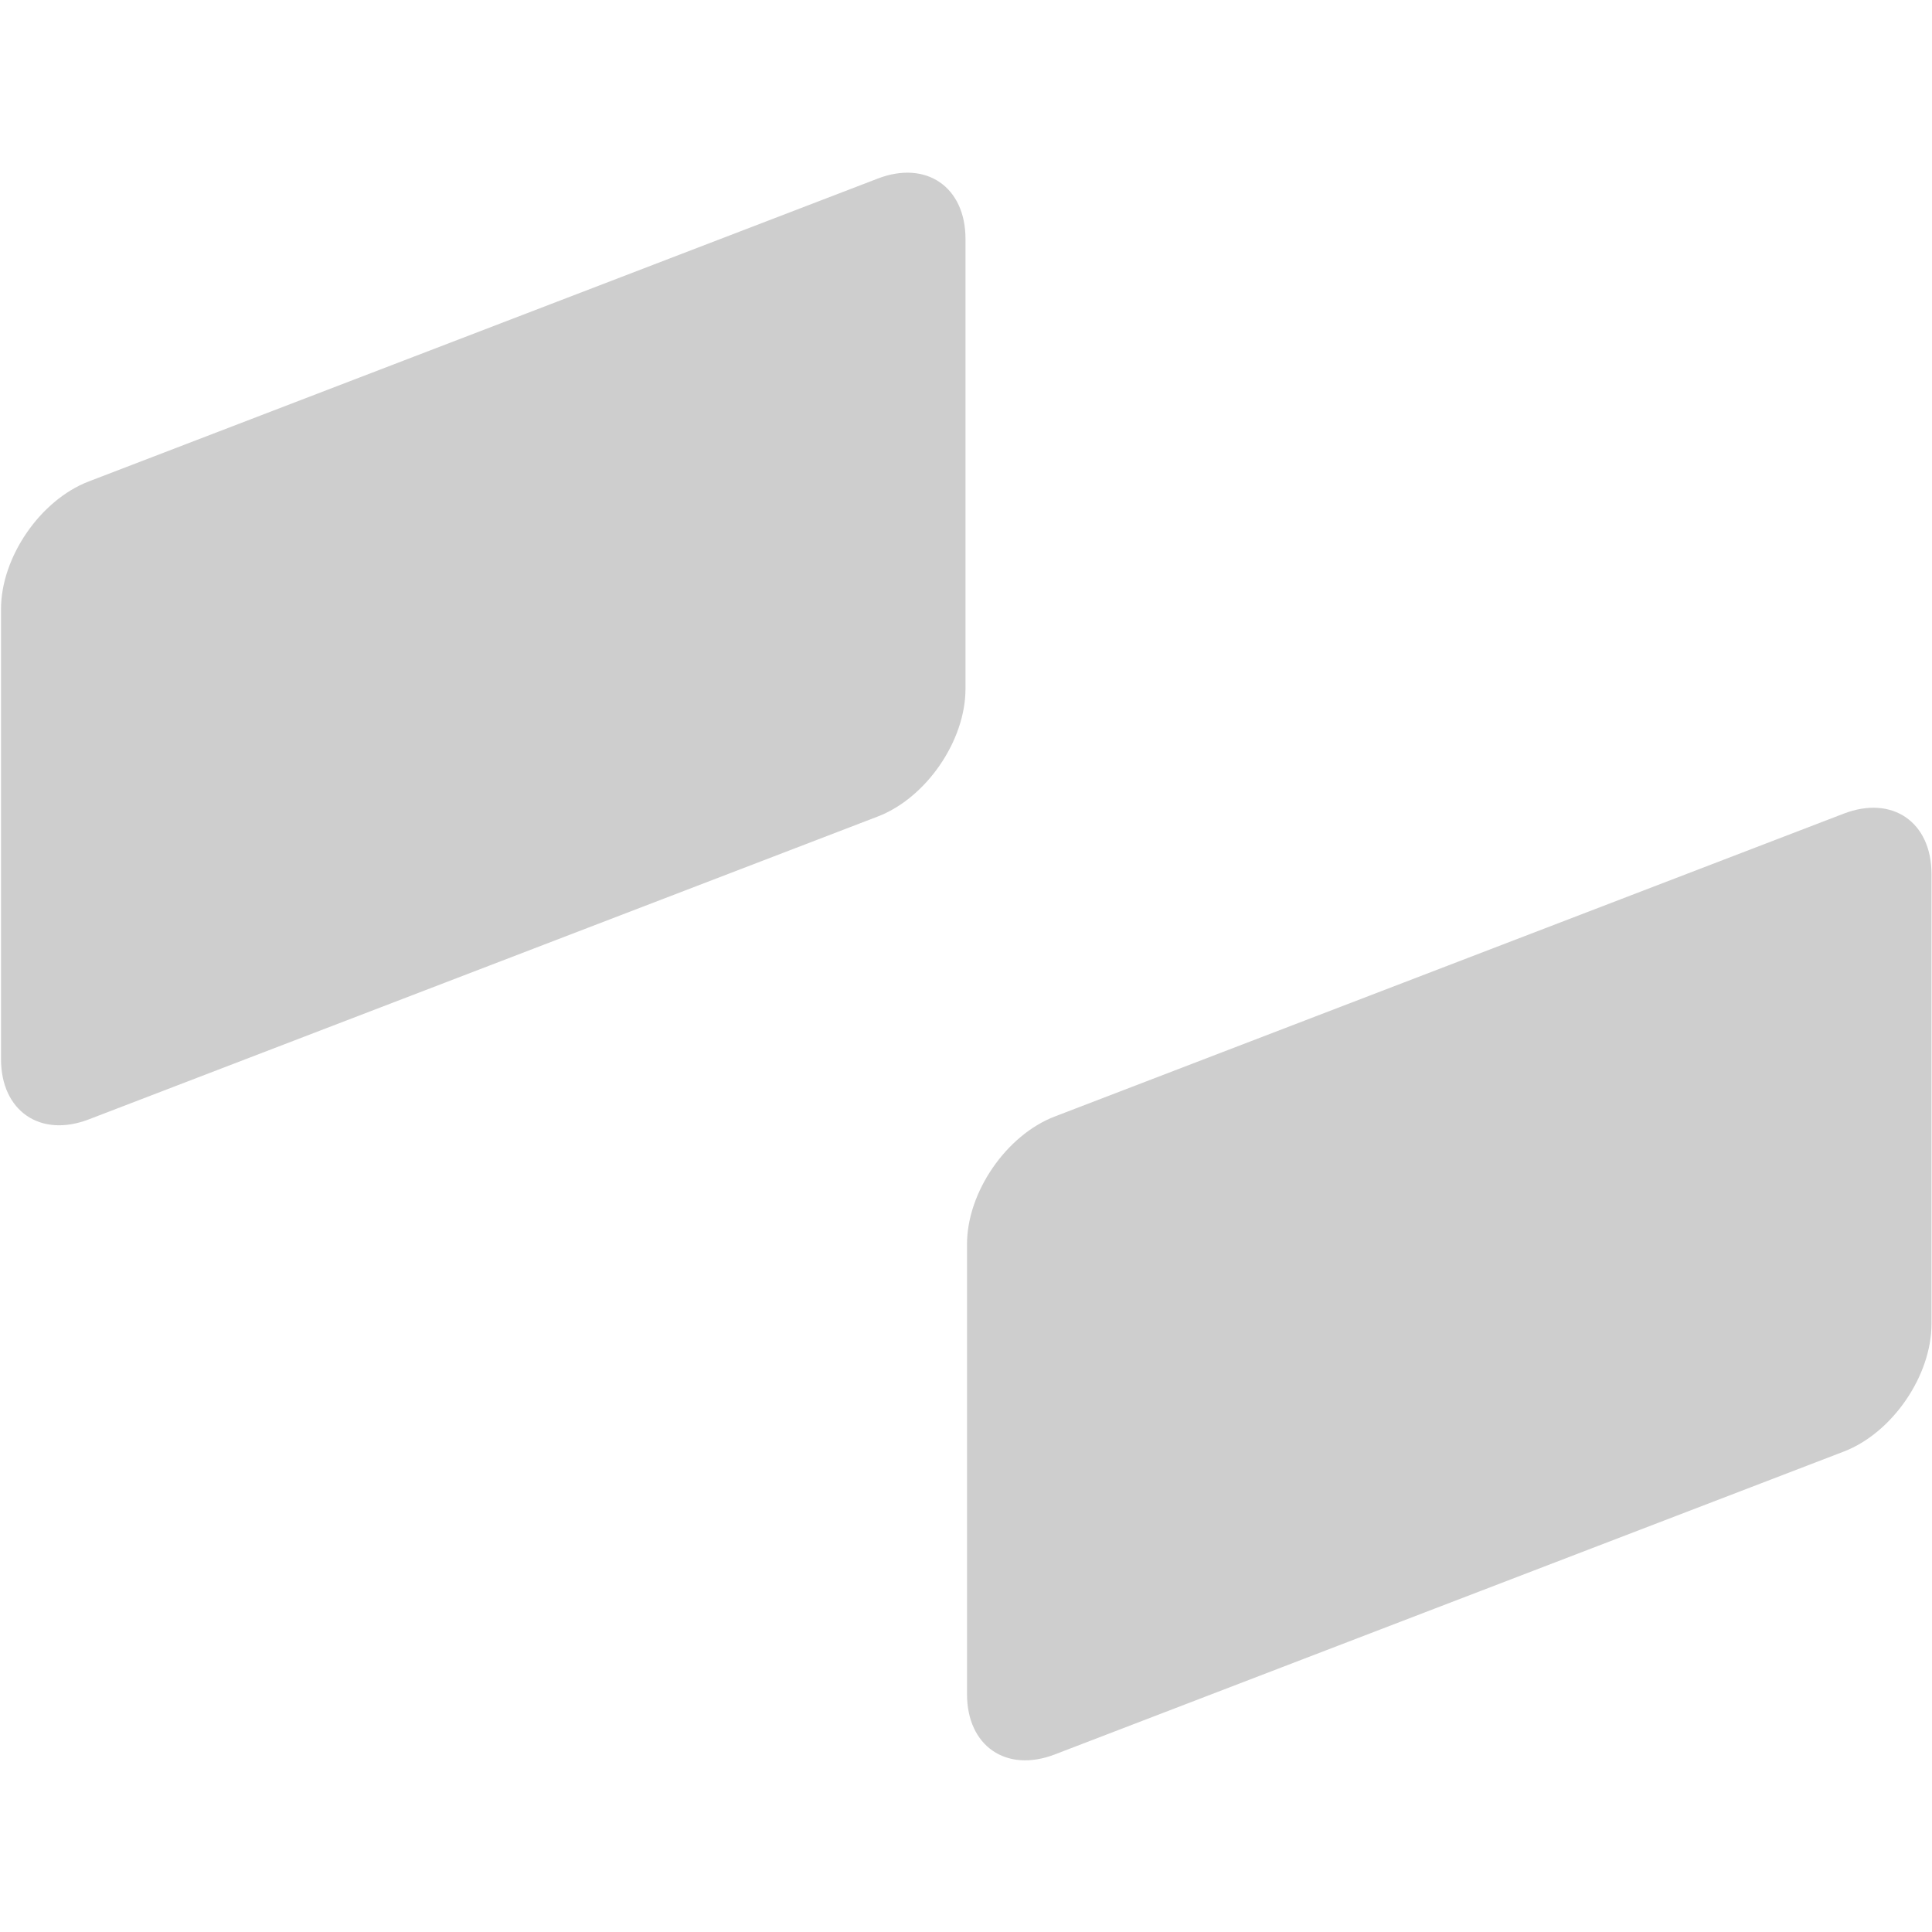
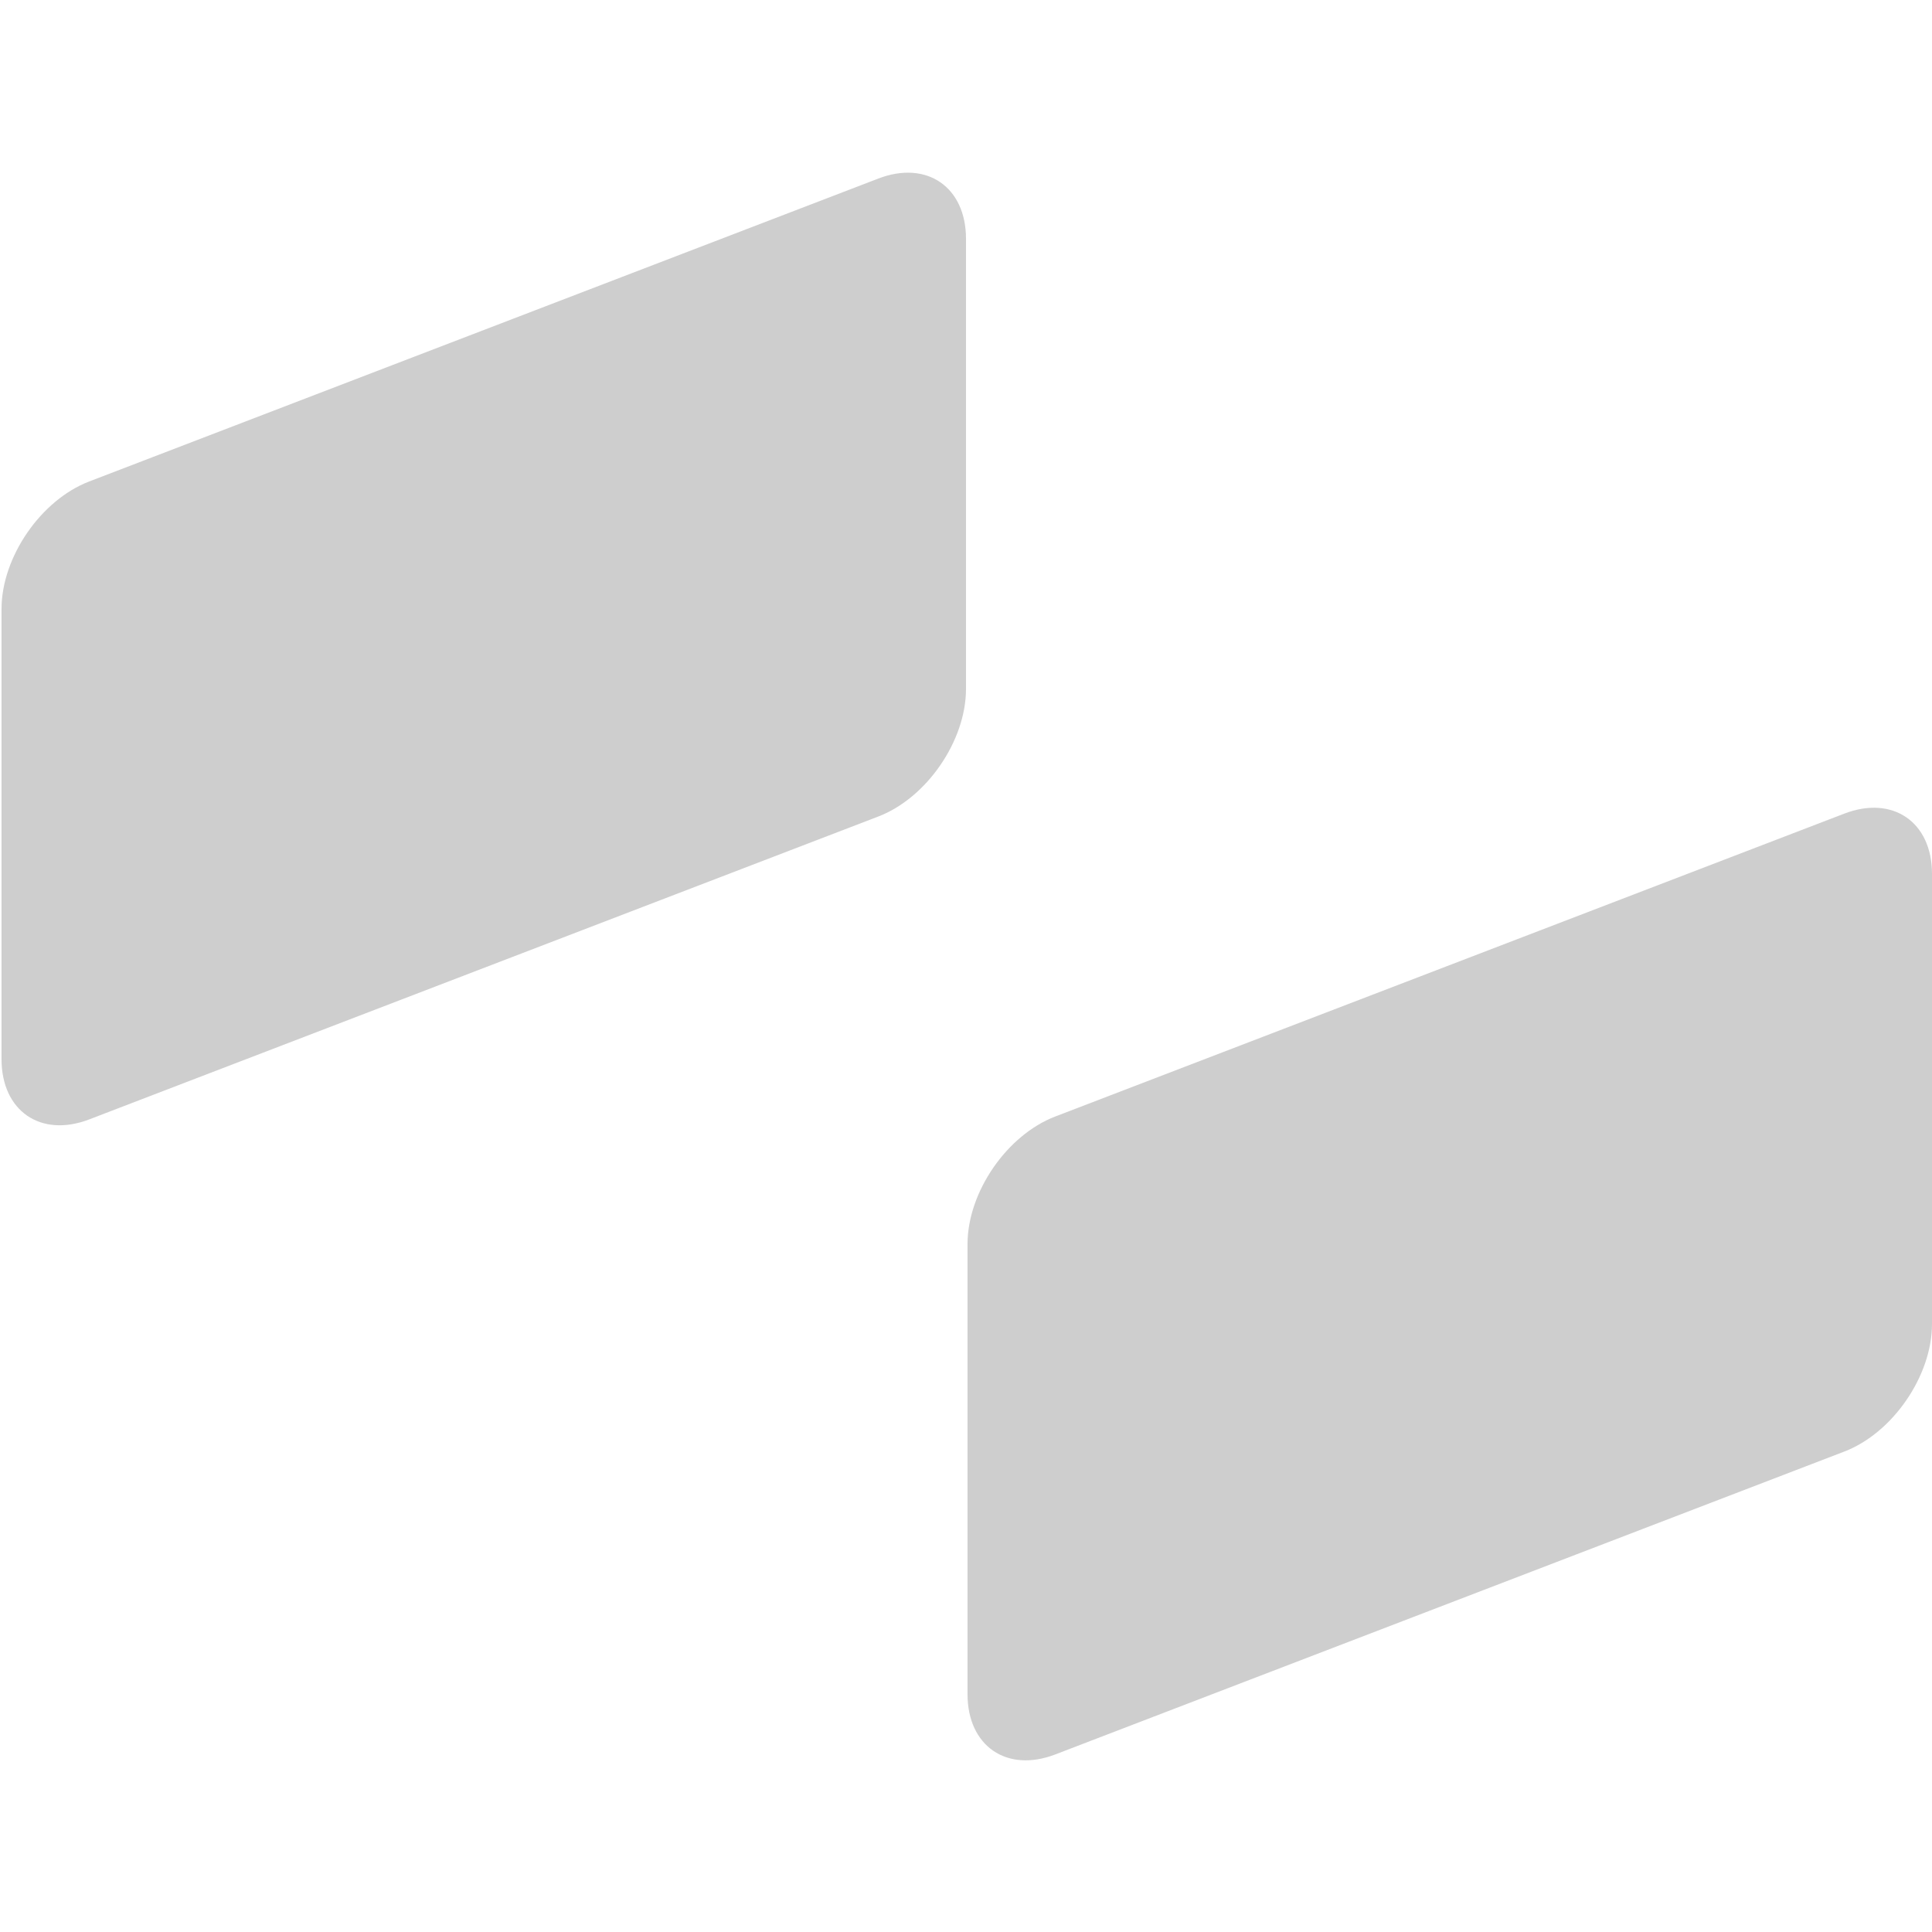
<svg xmlns="http://www.w3.org/2000/svg" width="1880" height="1880" fill="none" viewBox="0 0 1880 1880">
-   <rect width="1005.28" height="620.771" fill="#151515" fill-opacity=".21" rx="91.389" transform="matrix(-.93358 .35837 0 1 939.5 141)" />
-   <rect width="1005.28" height="620.771" fill="#151515" fill-opacity=".21" rx="91.389" transform="matrix(-.93358 .35837 0 1 1879.5 758.963)" />
+   <rect width="1005.28" height="620.771" fill="#151515" fill-opacity=".21" rx="91.389" transform="matrix(-.93358 .35837 0 1 940 141)" />
+   <rect width="1005.28" height="620.771" fill="#151515" fill-opacity=".21" rx="91.389" transform="matrix(-.93358 .35837 0 1 1880 758.963)" />
</svg>
